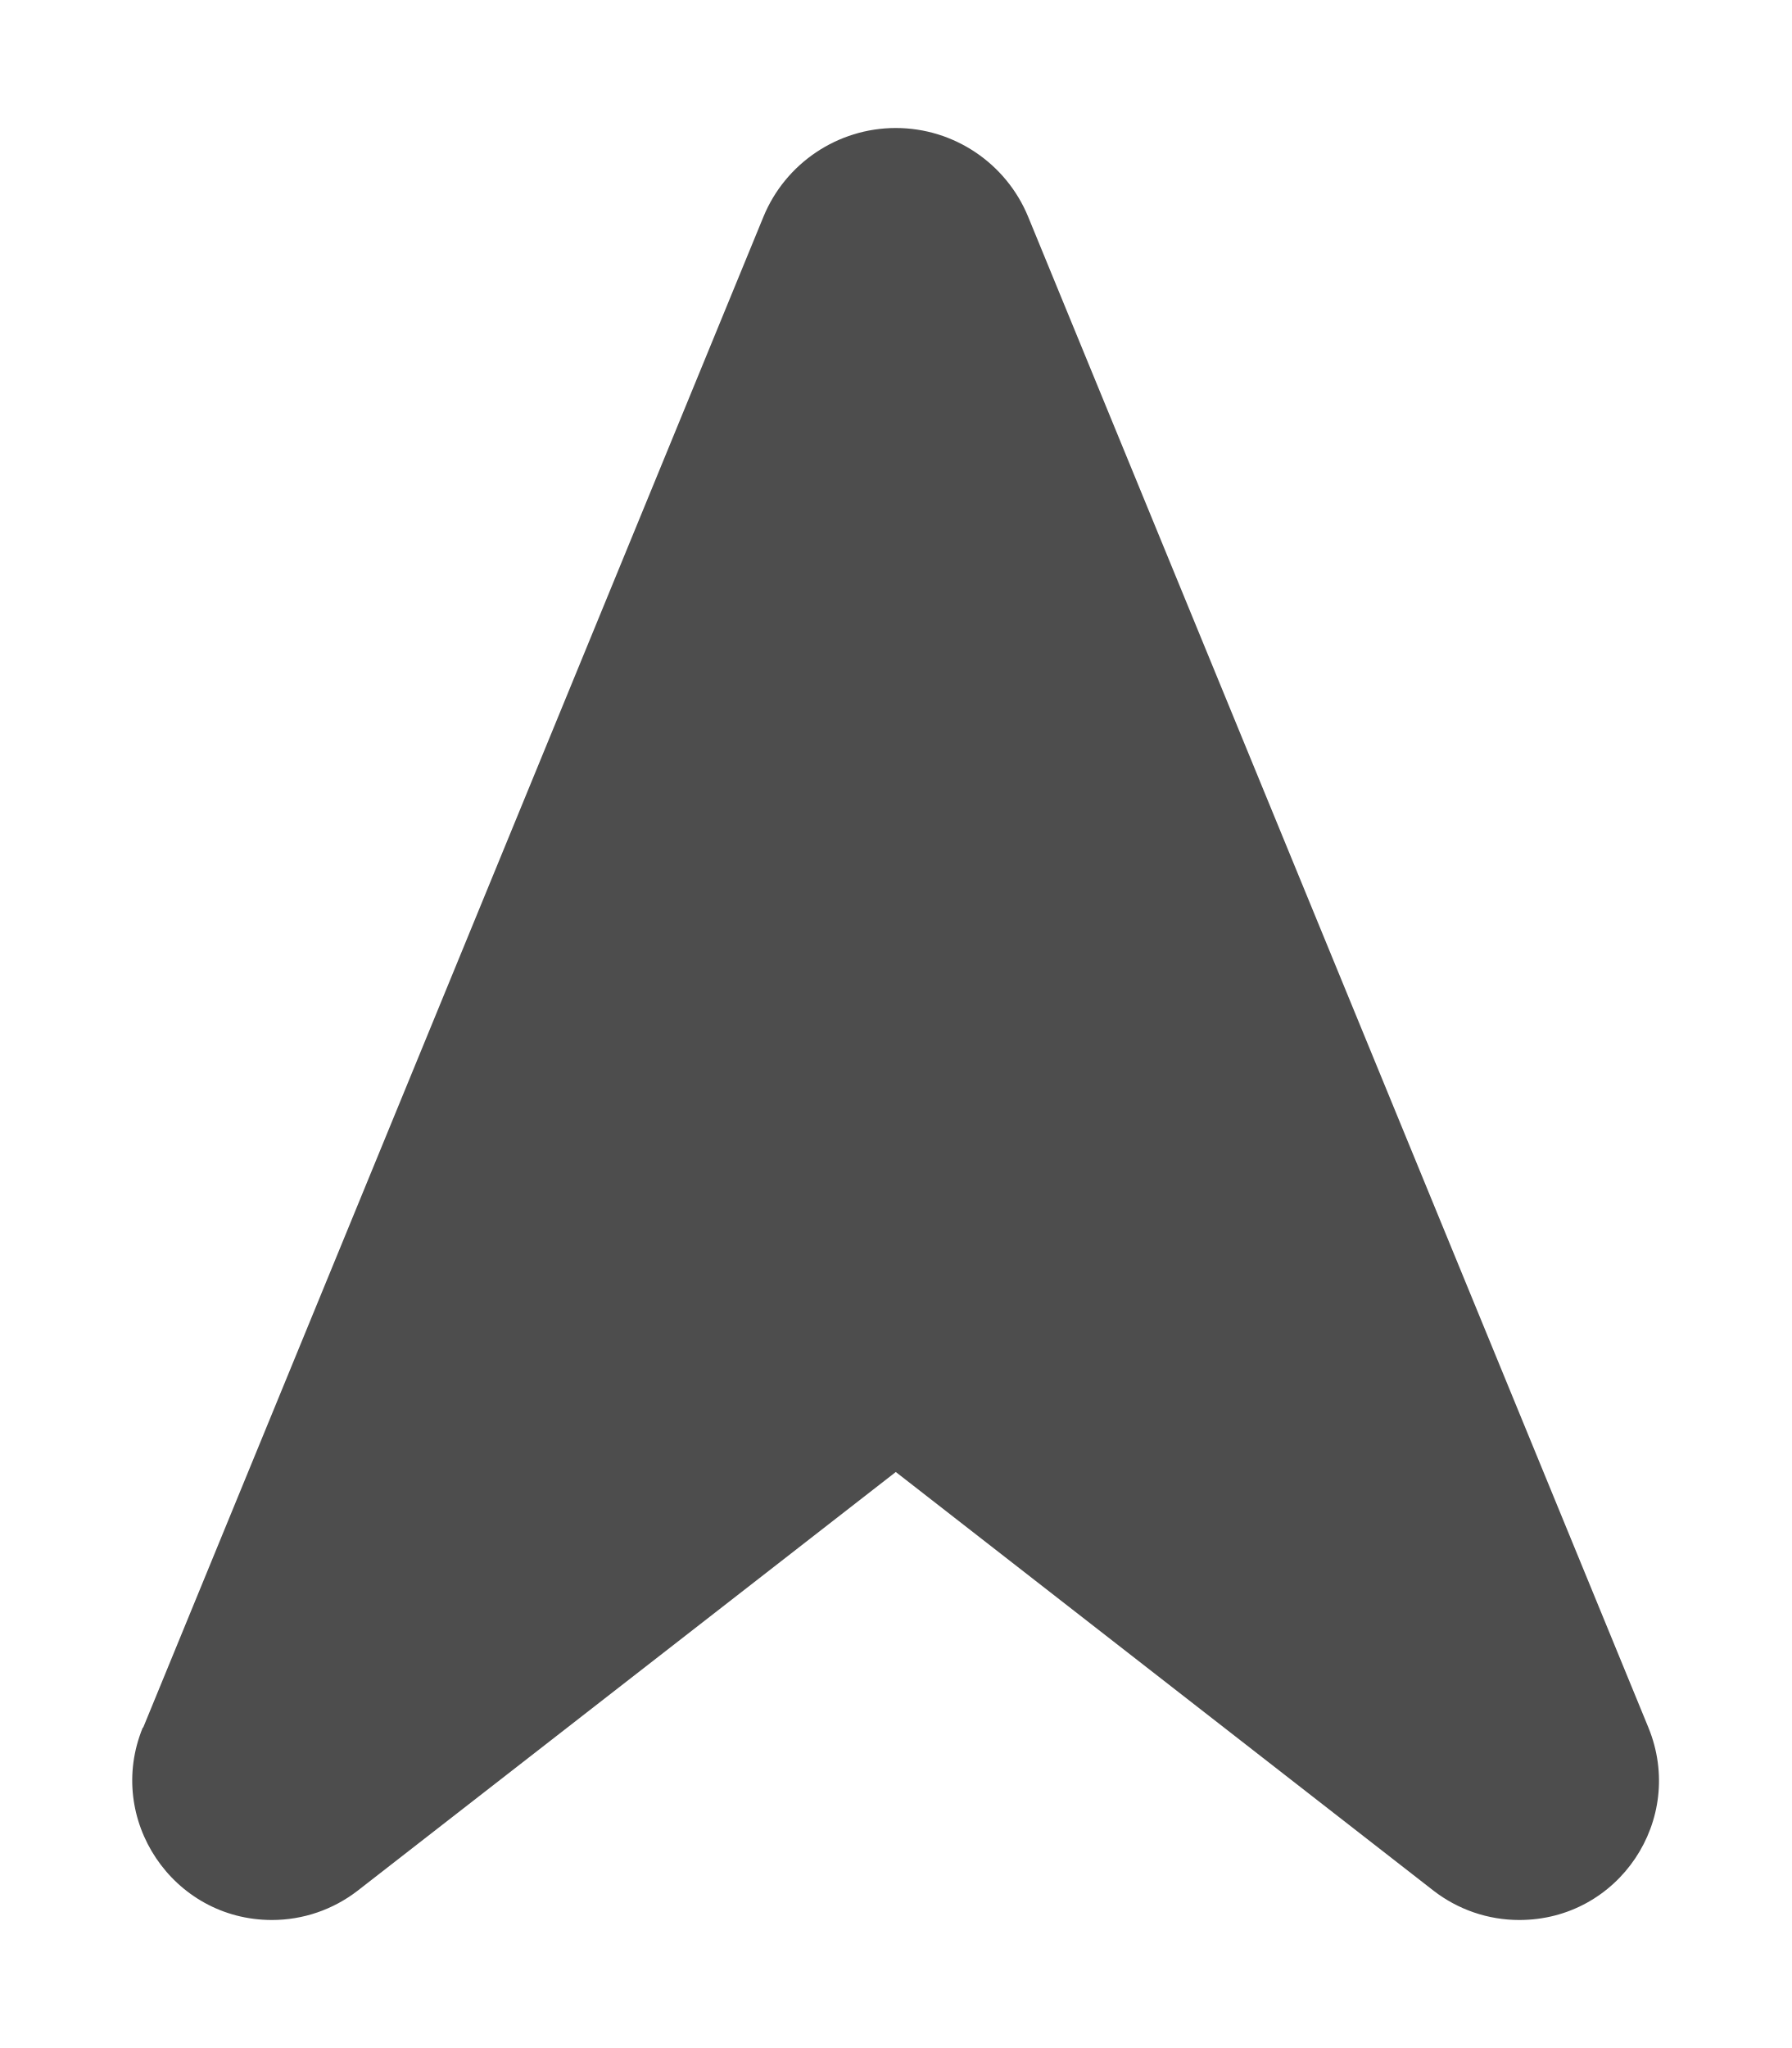
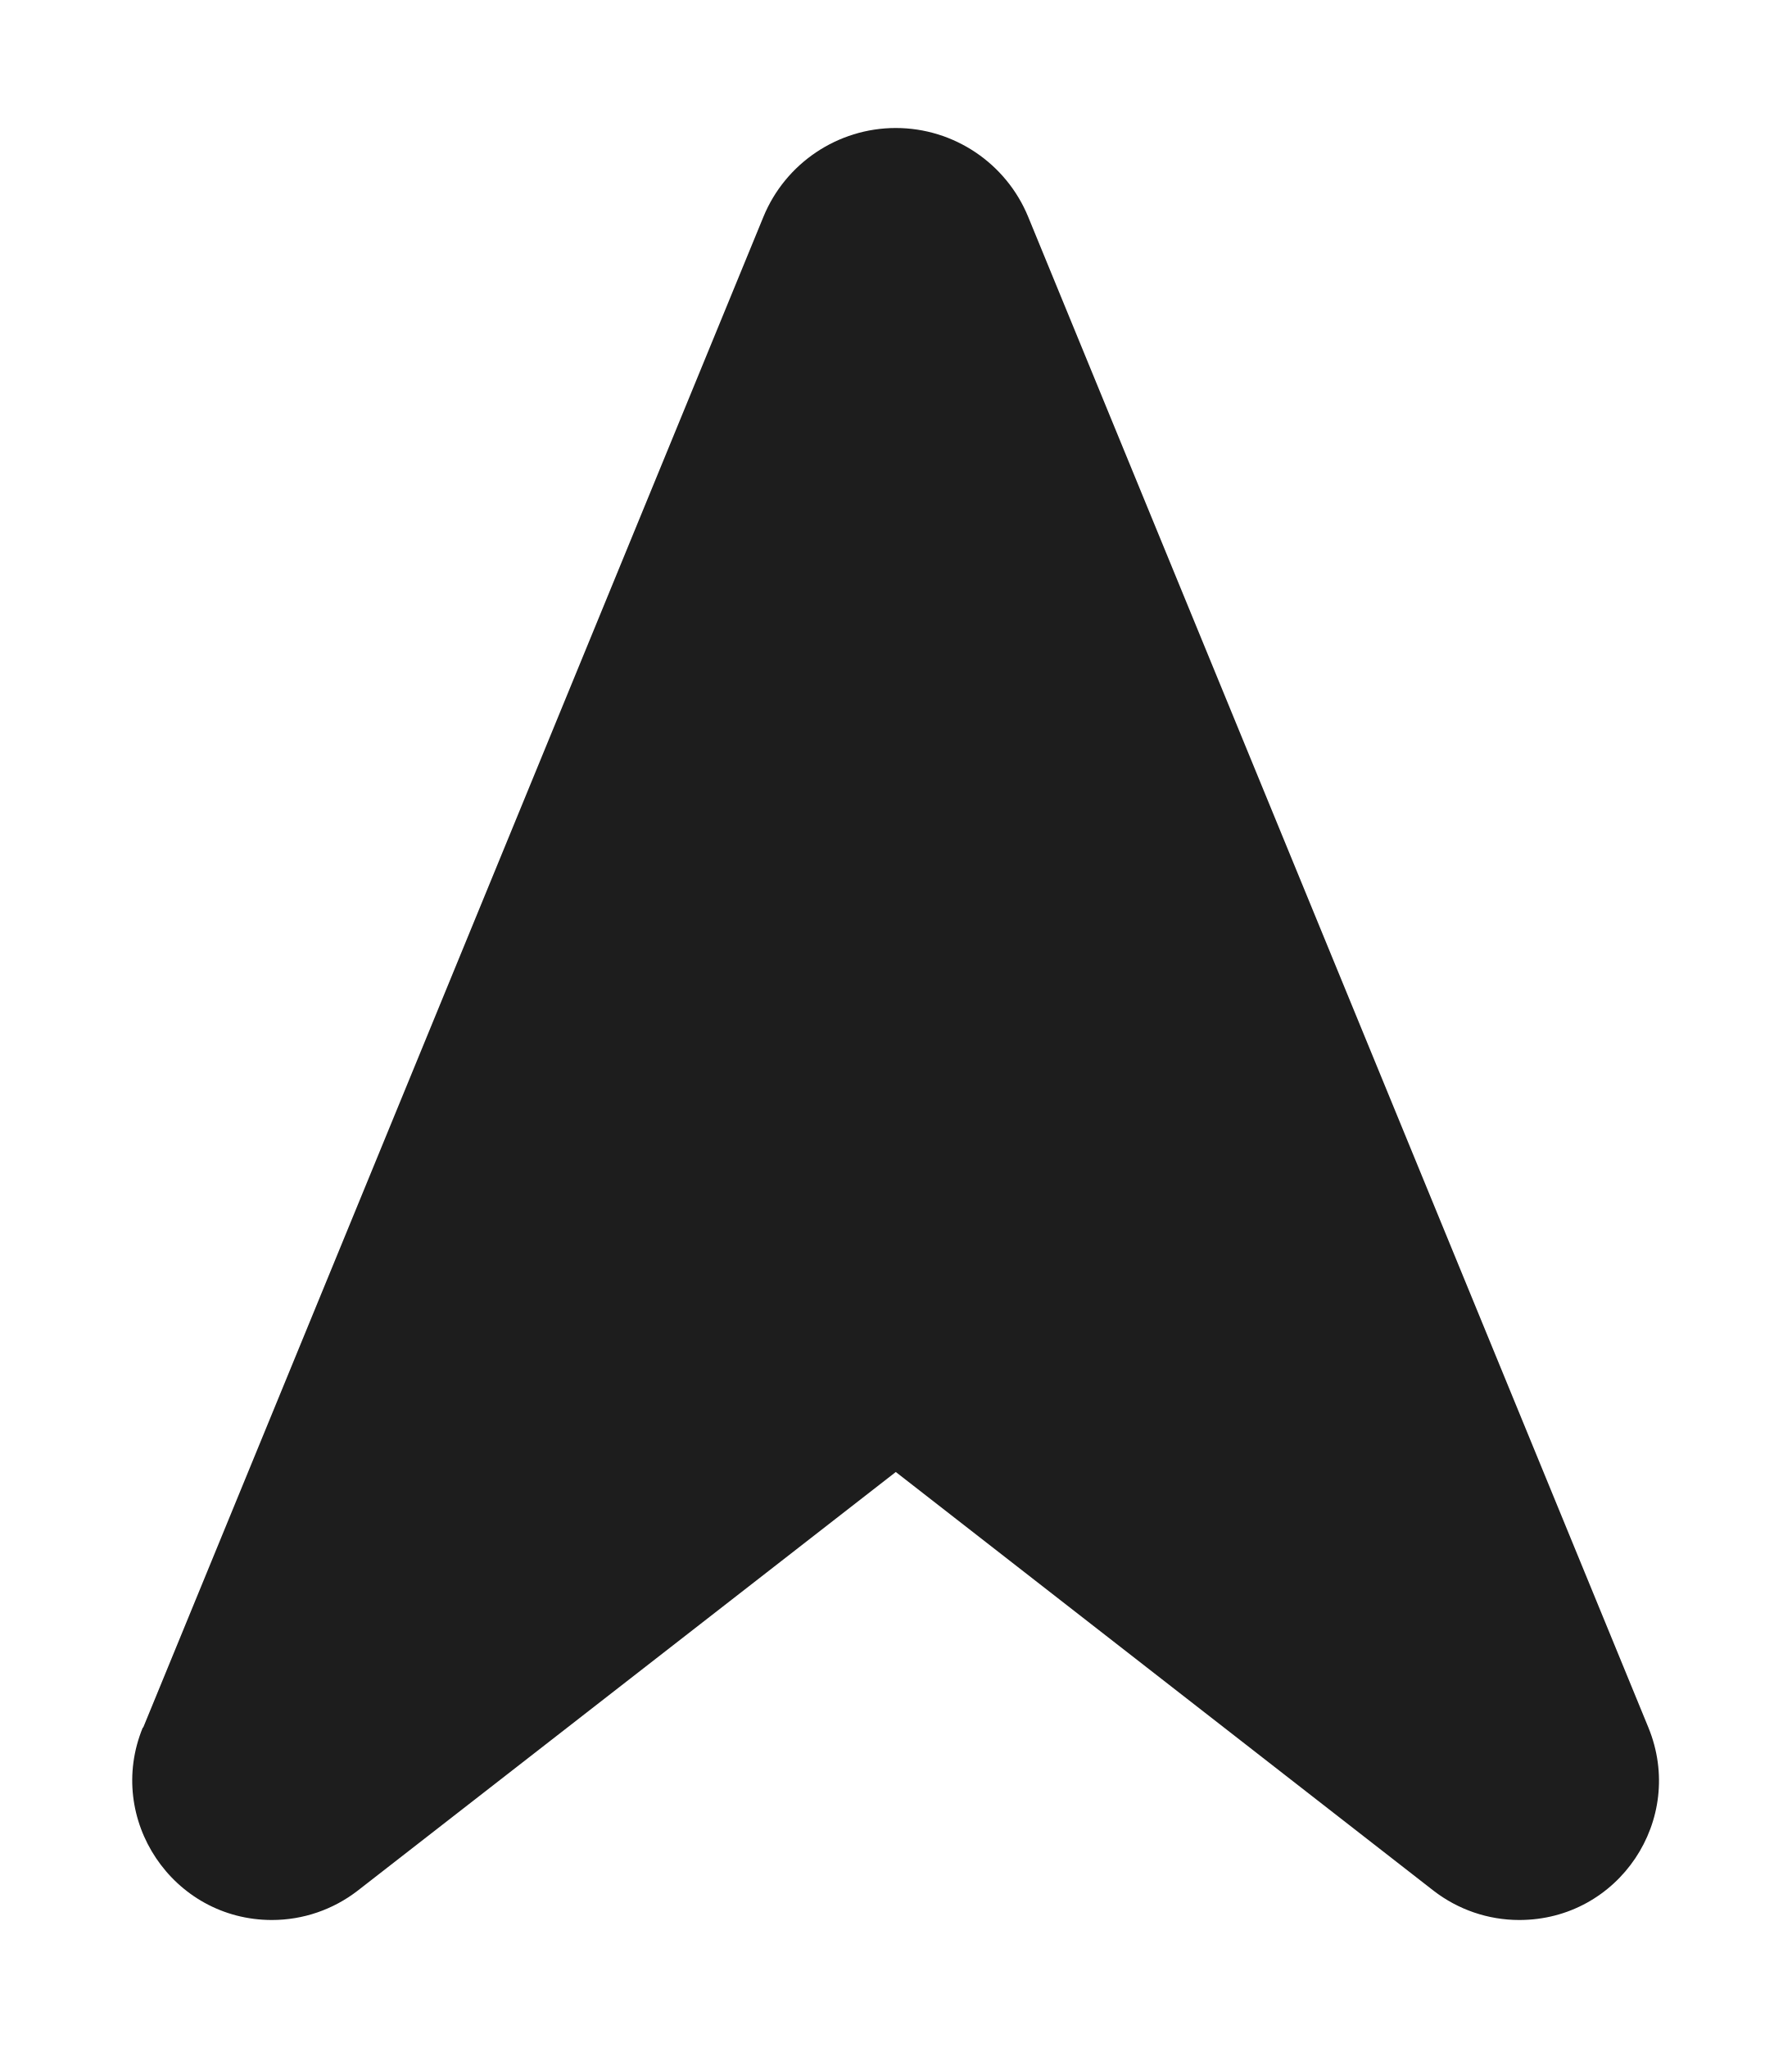
<svg xmlns="http://www.w3.org/2000/svg" viewBox="0 0 448 512" version="1.1" id="svg1">
  <defs id="defs1" />
-   <path d="M35.8 431.9L190.9 54.2C196.4 40.8 209.5 32 224 32s27.6 8.8 33.1 22.2L412.2 431.9c9.4 23-7.4 48.1-32.3 48.1c-7.8 0-15.3-2.6-21.4-7.3L224 368 89.4 472.7C83.3 477.4 75.8 480 68 480c-24.8 0-41.7-25.2-32.3-48.1z" id="path1" style="fill:#4d4d4d" />
+   <path d="M 35.8,431.9 190.9,54.2 C 196.4,40.8 209.5,32 224,32 c 14.5,0 27.6,8.8 33.1,22.2 l 155.1,377.7 c 9.4,23 -7.4,48.1 -32.3,48.1 -7.8,0 -15.3,-2.6 -21.4,-7.3 L 224,368 89.4,472.7 C 83.3,477.4 75.8,480 68,480 43.2,480 26.3,454.8 35.7,431.9 Z" id="path1" style="fill:#1d1d1d;fill-opacity:1" />
</svg>
